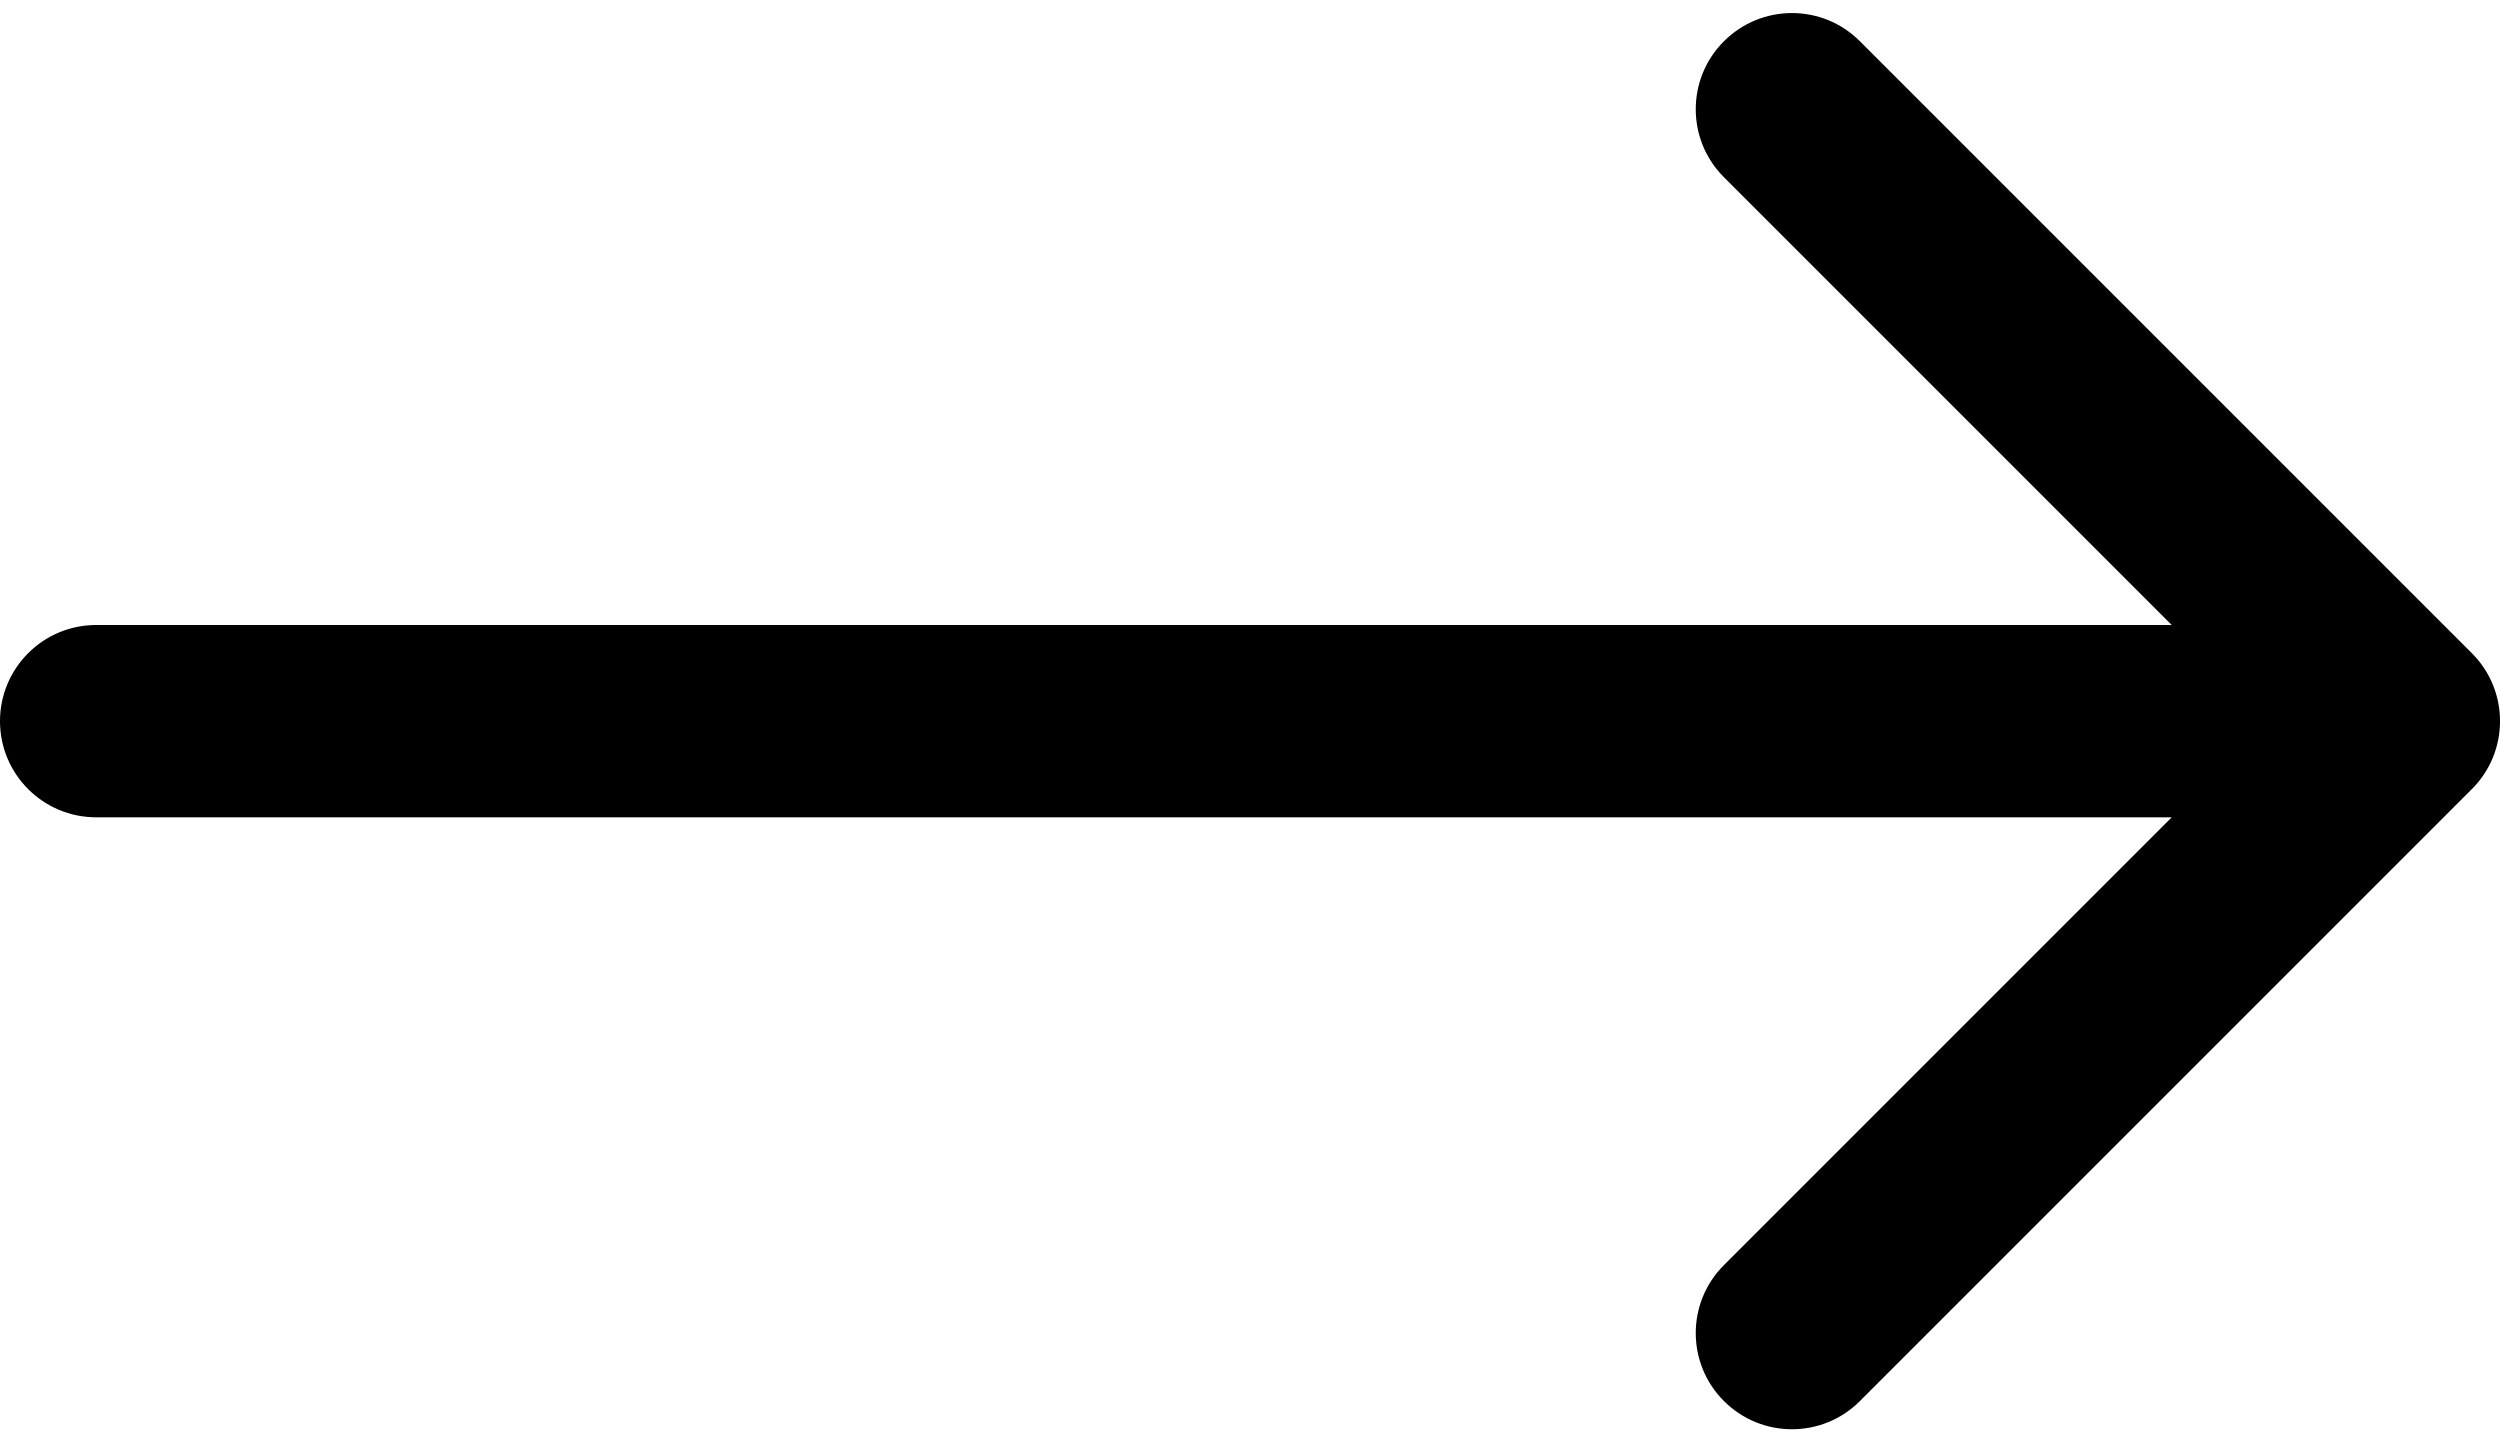
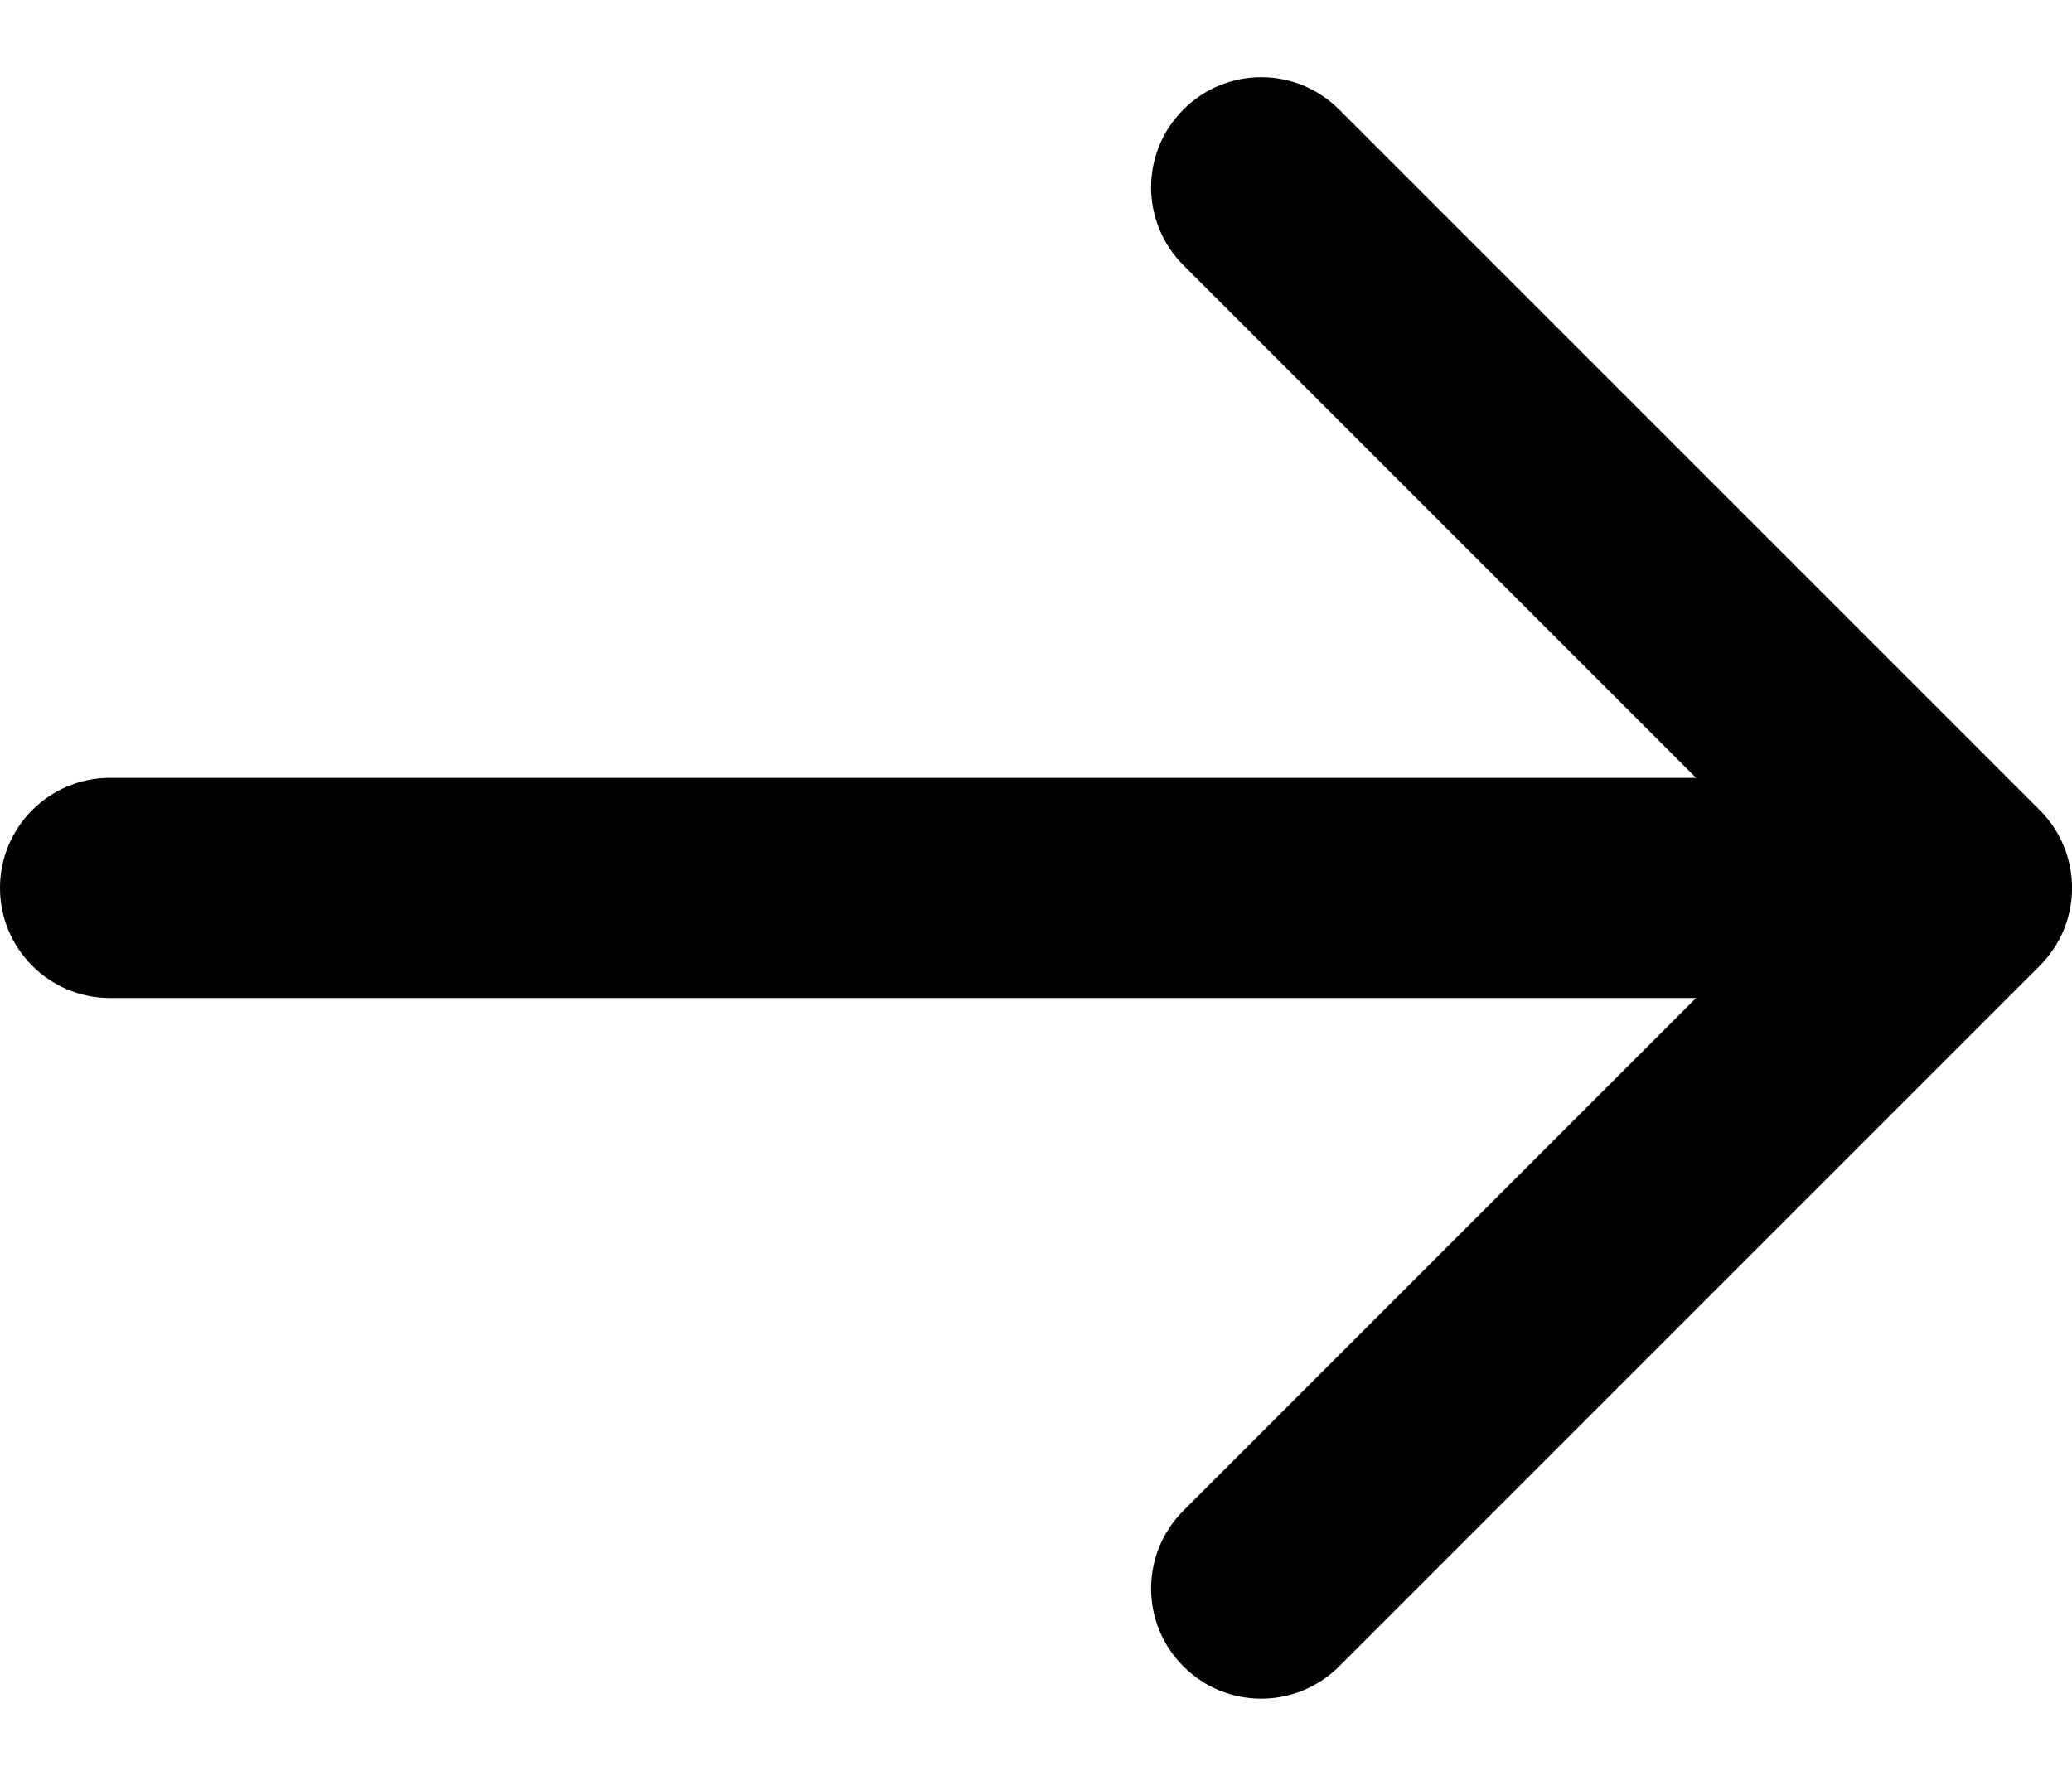
- <svg xmlns="http://www.w3.org/2000/svg" width="26" height="15" viewBox="0 0 26 15" fill="none">
-   <path id="Line 1" d="M1 6.5C0.448 6.5 0 6.948 0 7.5C0 8.052 0.448 8.5 1 8.5V6.5ZM25.707 8.207C26.098 7.817 26.098 7.183 25.707 6.793L19.343 0.429C18.953 0.038 18.32 0.038 17.929 0.429C17.538 0.819 17.538 1.453 17.929 1.843L23.586 7.5L17.929 13.157C17.538 13.547 17.538 14.181 17.929 14.571C18.32 14.962 18.953 14.962 19.343 14.571L25.707 8.207ZM1 8.5H25V6.5H1V8.5Z" fill="black" />
+ <svg xmlns="http://www.w3.org/2000/svg" width="14" height="12" viewBox="0 0 14 12" fill="none">
+   <path d="M7.996 0.74C8.286 0.449 8.757 0.449 9.048 0.74L13.782 5.474C14.073 5.765 14.073 6.235 13.782 6.526L9.048 11.26C8.757 11.551 8.286 11.551 7.996 11.26C7.705 10.97 7.705 10.499 7.996 10.208L11.46 6.744L0.744 6.744C0.333 6.744 0 6.411 0 6C0 5.589 0.333 5.256 0.744 5.256L11.46 5.256L7.996 1.792C7.705 1.501 7.705 1.03 7.996 0.74Z" fill="black" />
</svg>
